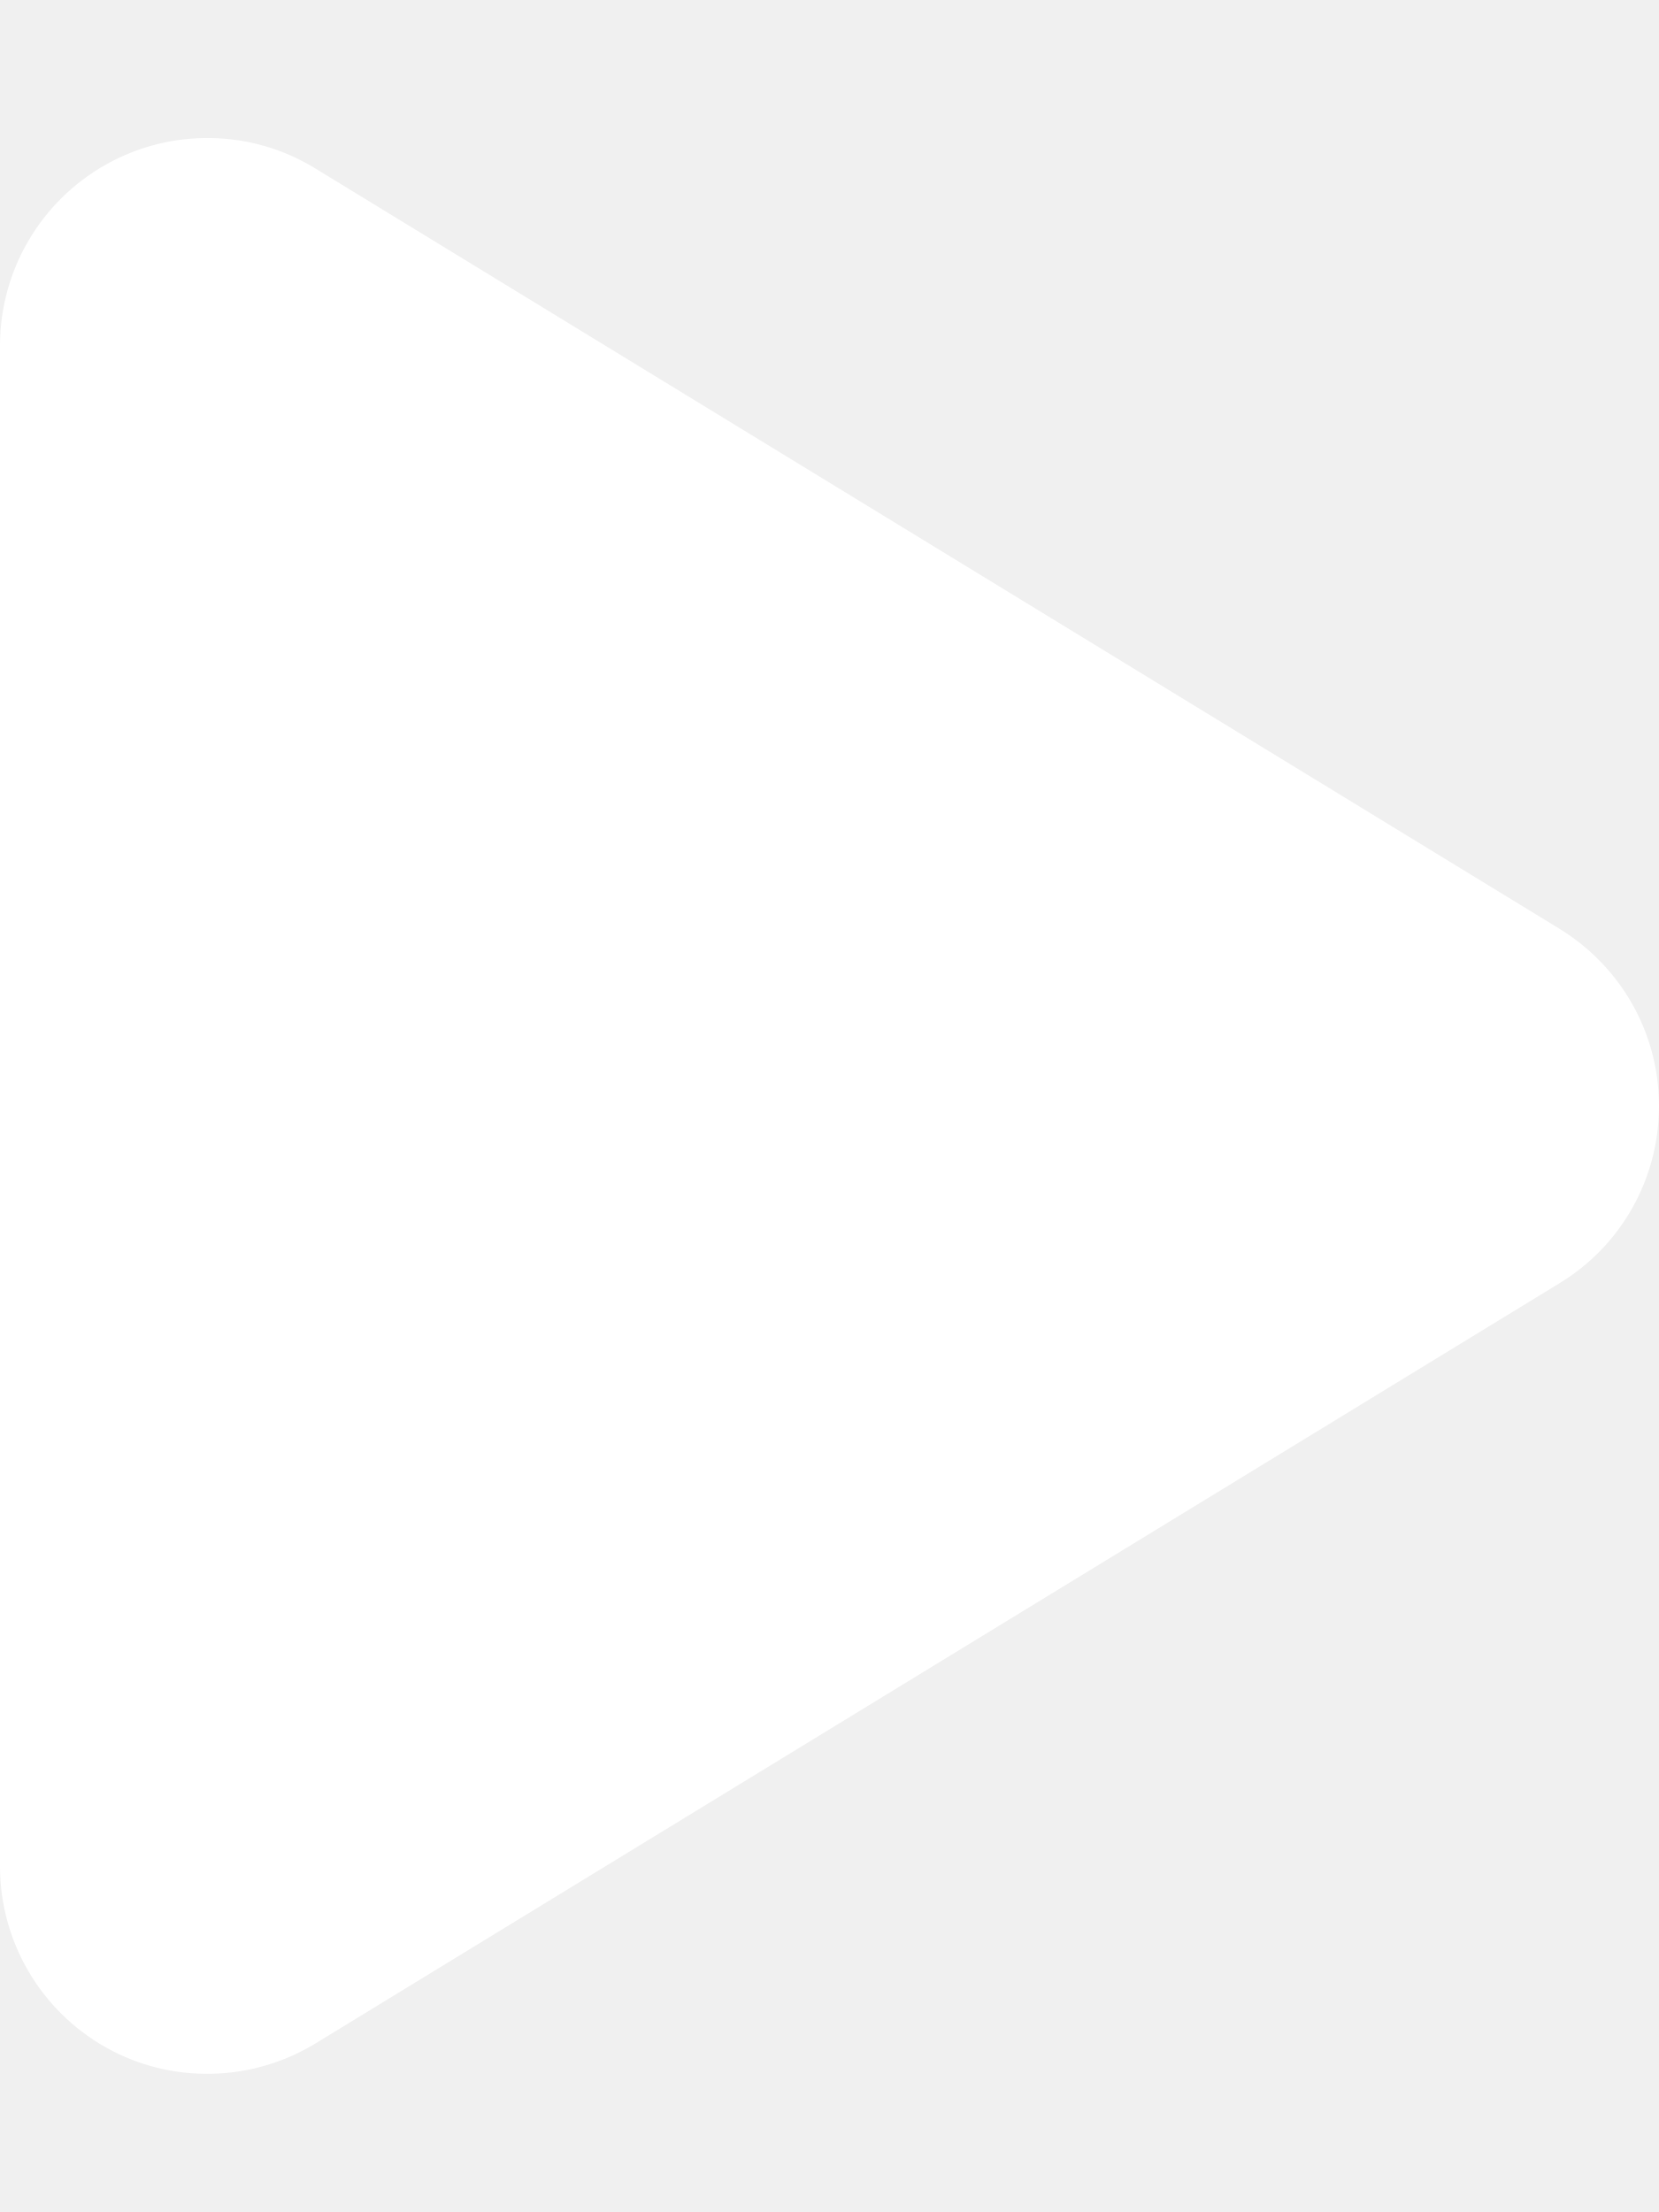
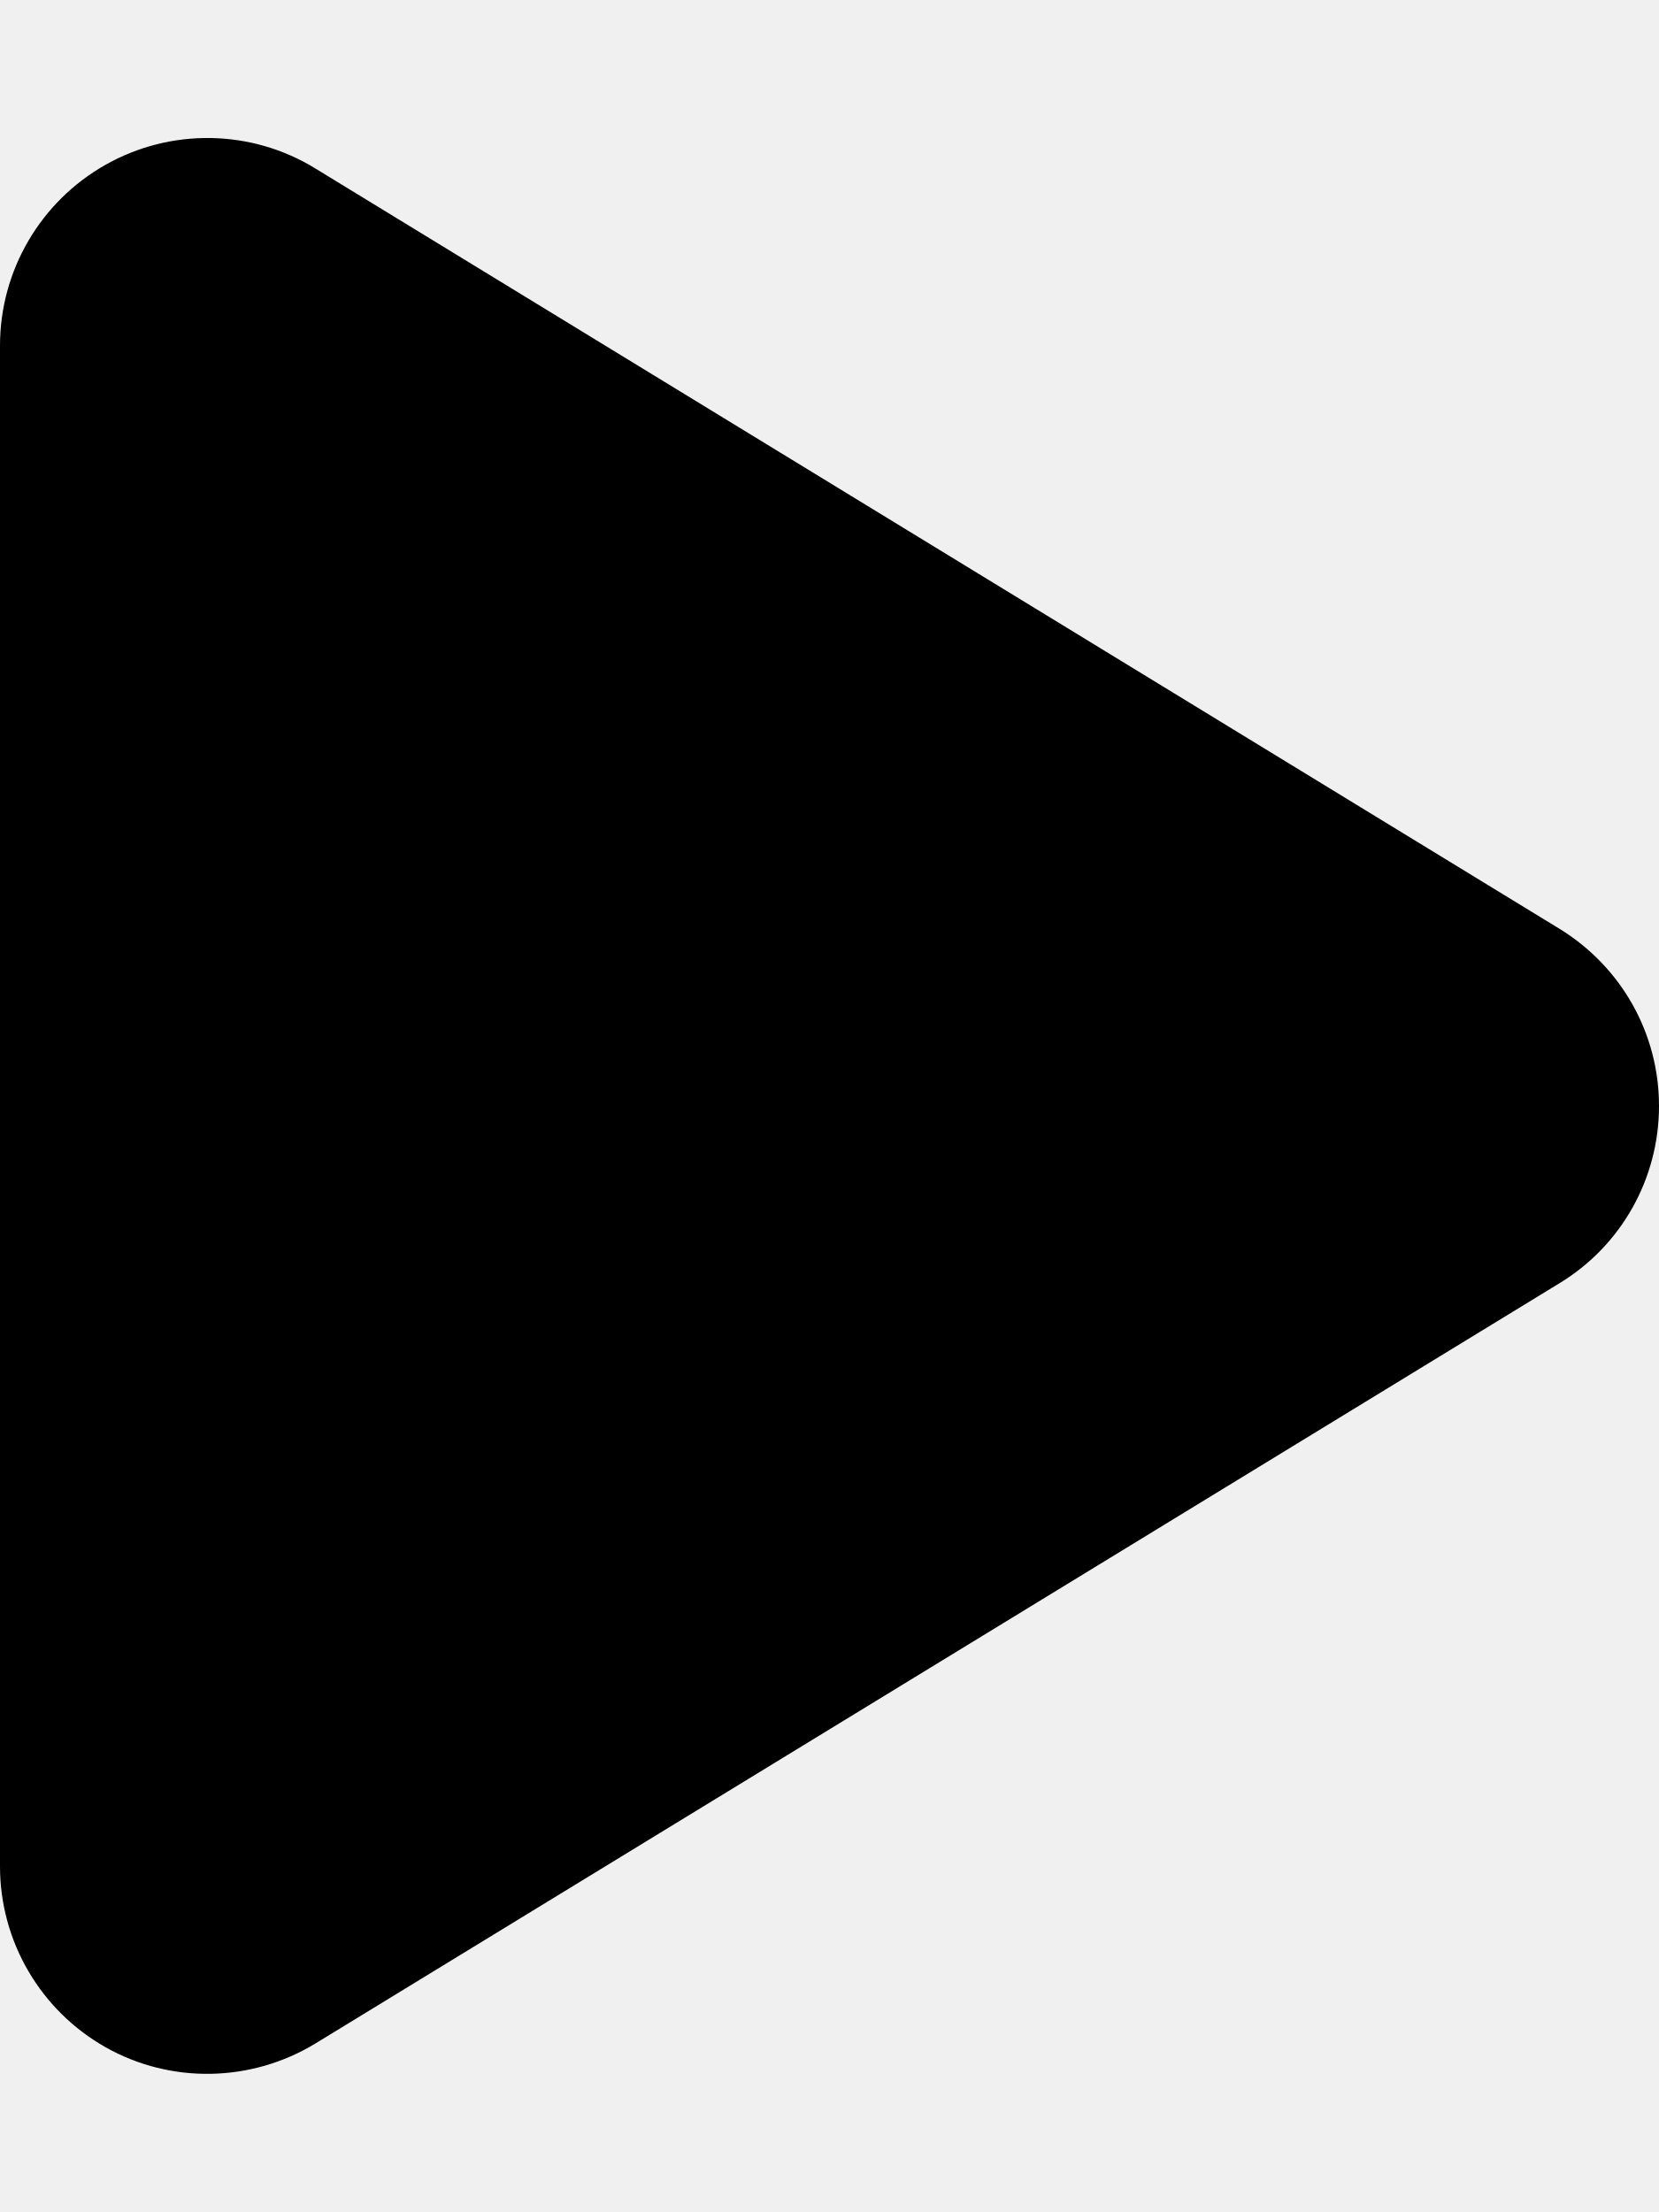
- <svg xmlns="http://www.w3.org/2000/svg" viewBox="0 0 384 512" fill="#fff">
+ <svg xmlns="http://www.w3.org/2000/svg" viewBox="0 0 384 512" fill="#000">
  <path d="M73 39c-14.8-9.1-33.4-9.4-48.5-.9S0 62.6 0 80V432c0 17.4 9.4 33.4 24.5 41.9s33.7 8.1 48.5-.9L361 297c14.3-8.7 23-24.2 23-41s-8.7-32.2-23-41L73 39z" />
</svg>
